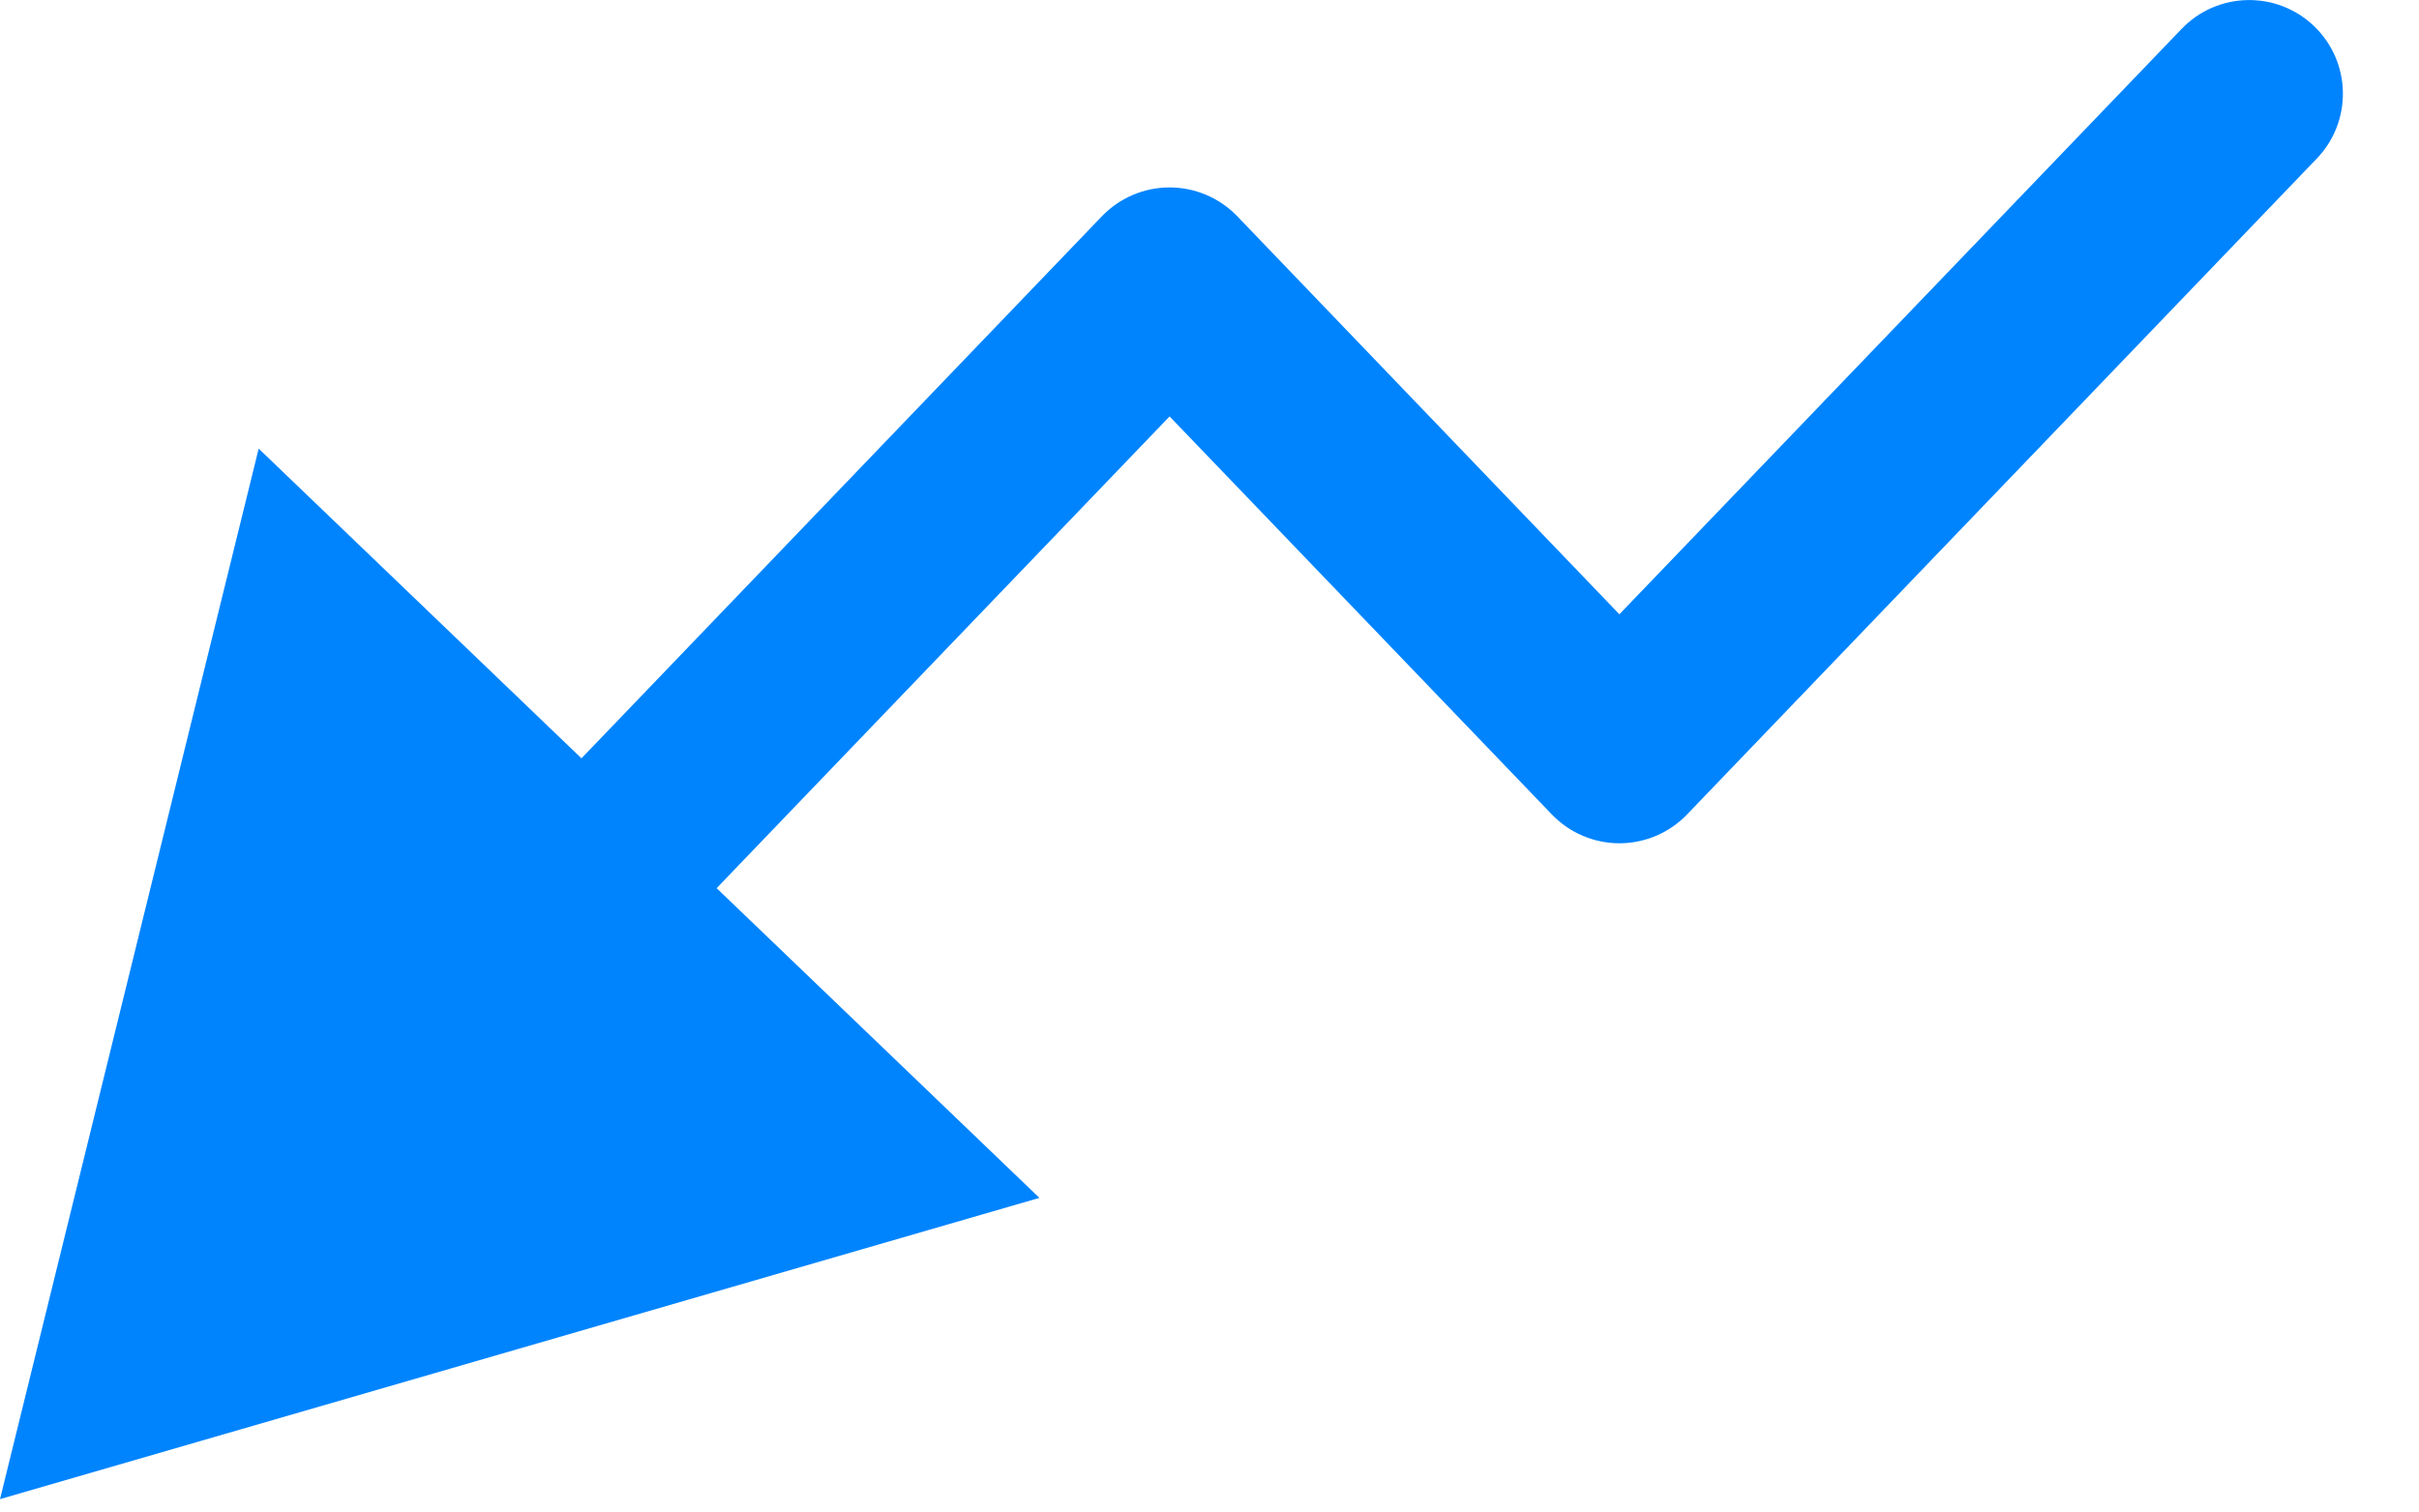
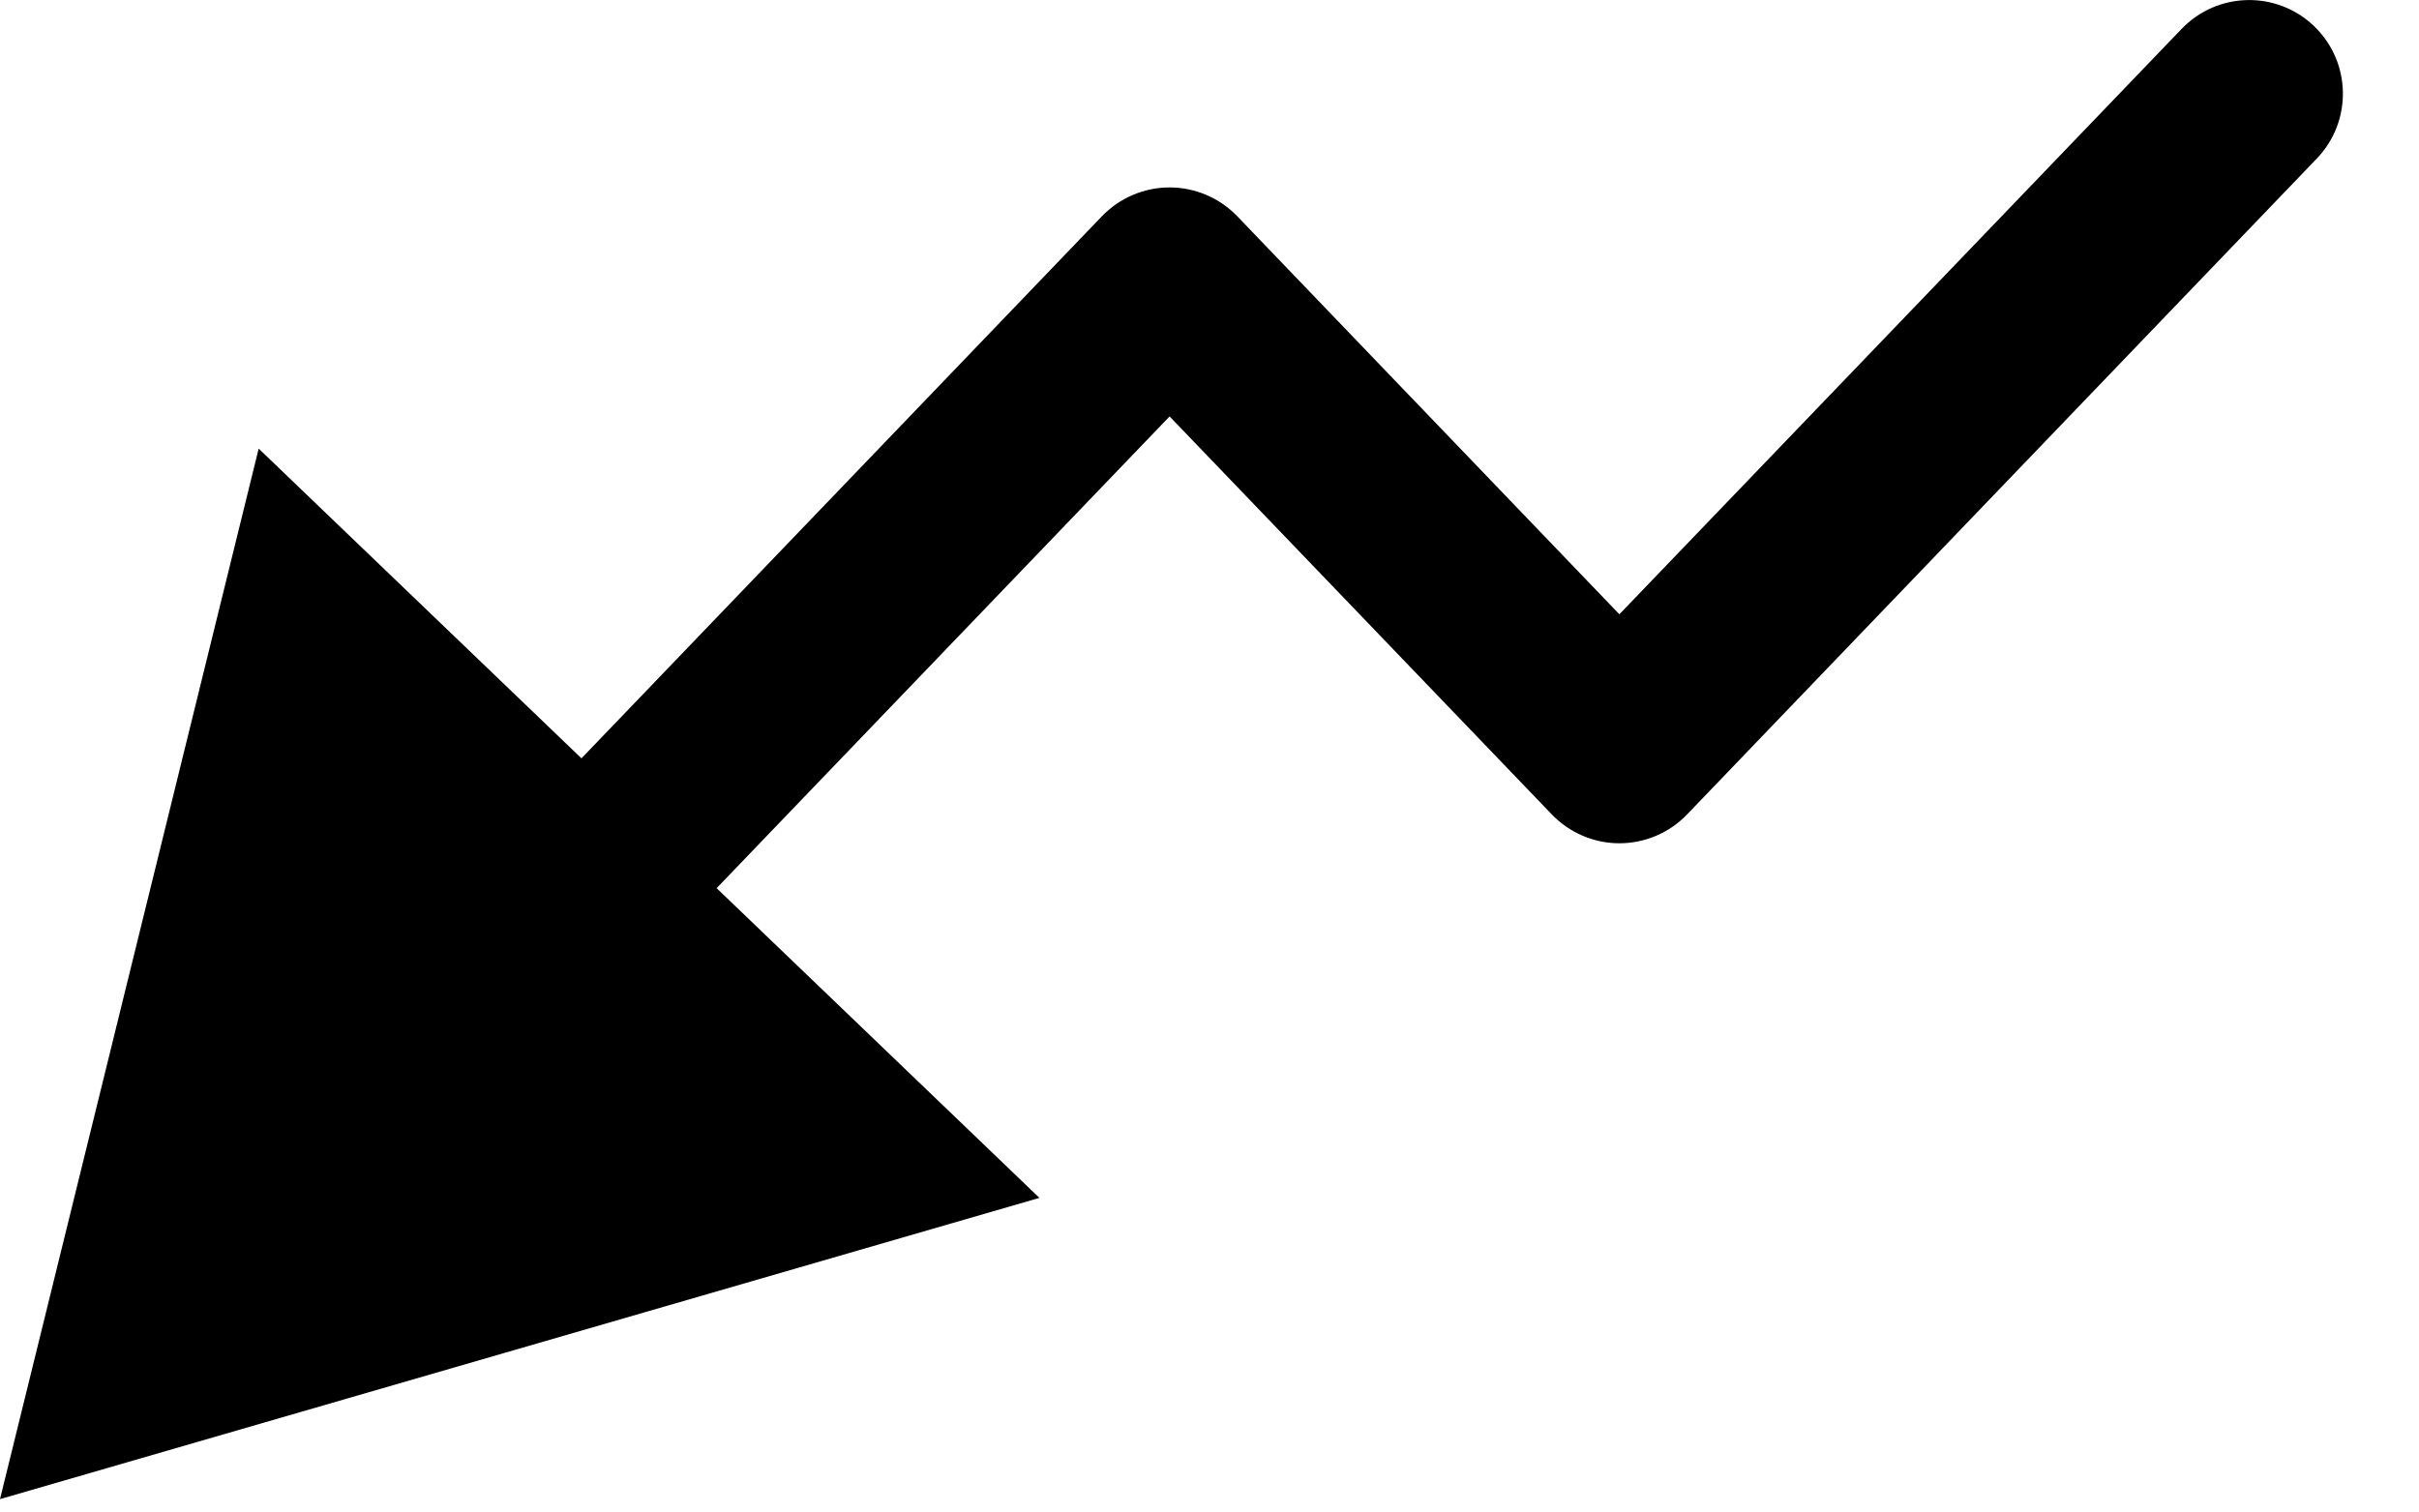
<svg xmlns="http://www.w3.org/2000/svg" width="16" height="10" viewBox="0 0 16 10" fill="none">
-   <path fill-rule="evenodd" clip-rule="evenodd" d="M15.306 0.173C15.553 0.41 15.561 0.802 15.324 1.049L11.159 5.388C11.042 5.51 10.88 5.579 10.711 5.579C10.543 5.579 10.381 5.51 10.264 5.388L7.736 2.755L4.74 5.876L6.875 7.925L0 9.918L1.711 2.968L3.846 5.017L7.289 1.43C7.406 1.309 7.567 1.24 7.736 1.24C7.905 1.24 8.066 1.309 8.183 1.43L10.711 4.064L14.43 0.191C14.667 -0.056 15.059 -0.064 15.306 0.173Z" fill="#0084FE" />
+   <path fill-rule="evenodd" clip-rule="evenodd" d="M15.306 0.173C15.553 0.41 15.561 0.802 15.324 1.049L11.159 5.388C11.042 5.51 10.88 5.579 10.711 5.579C10.543 5.579 10.381 5.51 10.264 5.388L7.736 2.755L4.74 5.876L6.875 7.925L0 9.918L1.711 2.968L3.846 5.017L7.289 1.43C7.406 1.309 7.567 1.24 7.736 1.24C7.905 1.24 8.066 1.309 8.183 1.43L10.711 4.064L14.43 0.191C14.667 -0.056 15.059 -0.064 15.306 0.173Z" fill="currentColor" />
</svg>
